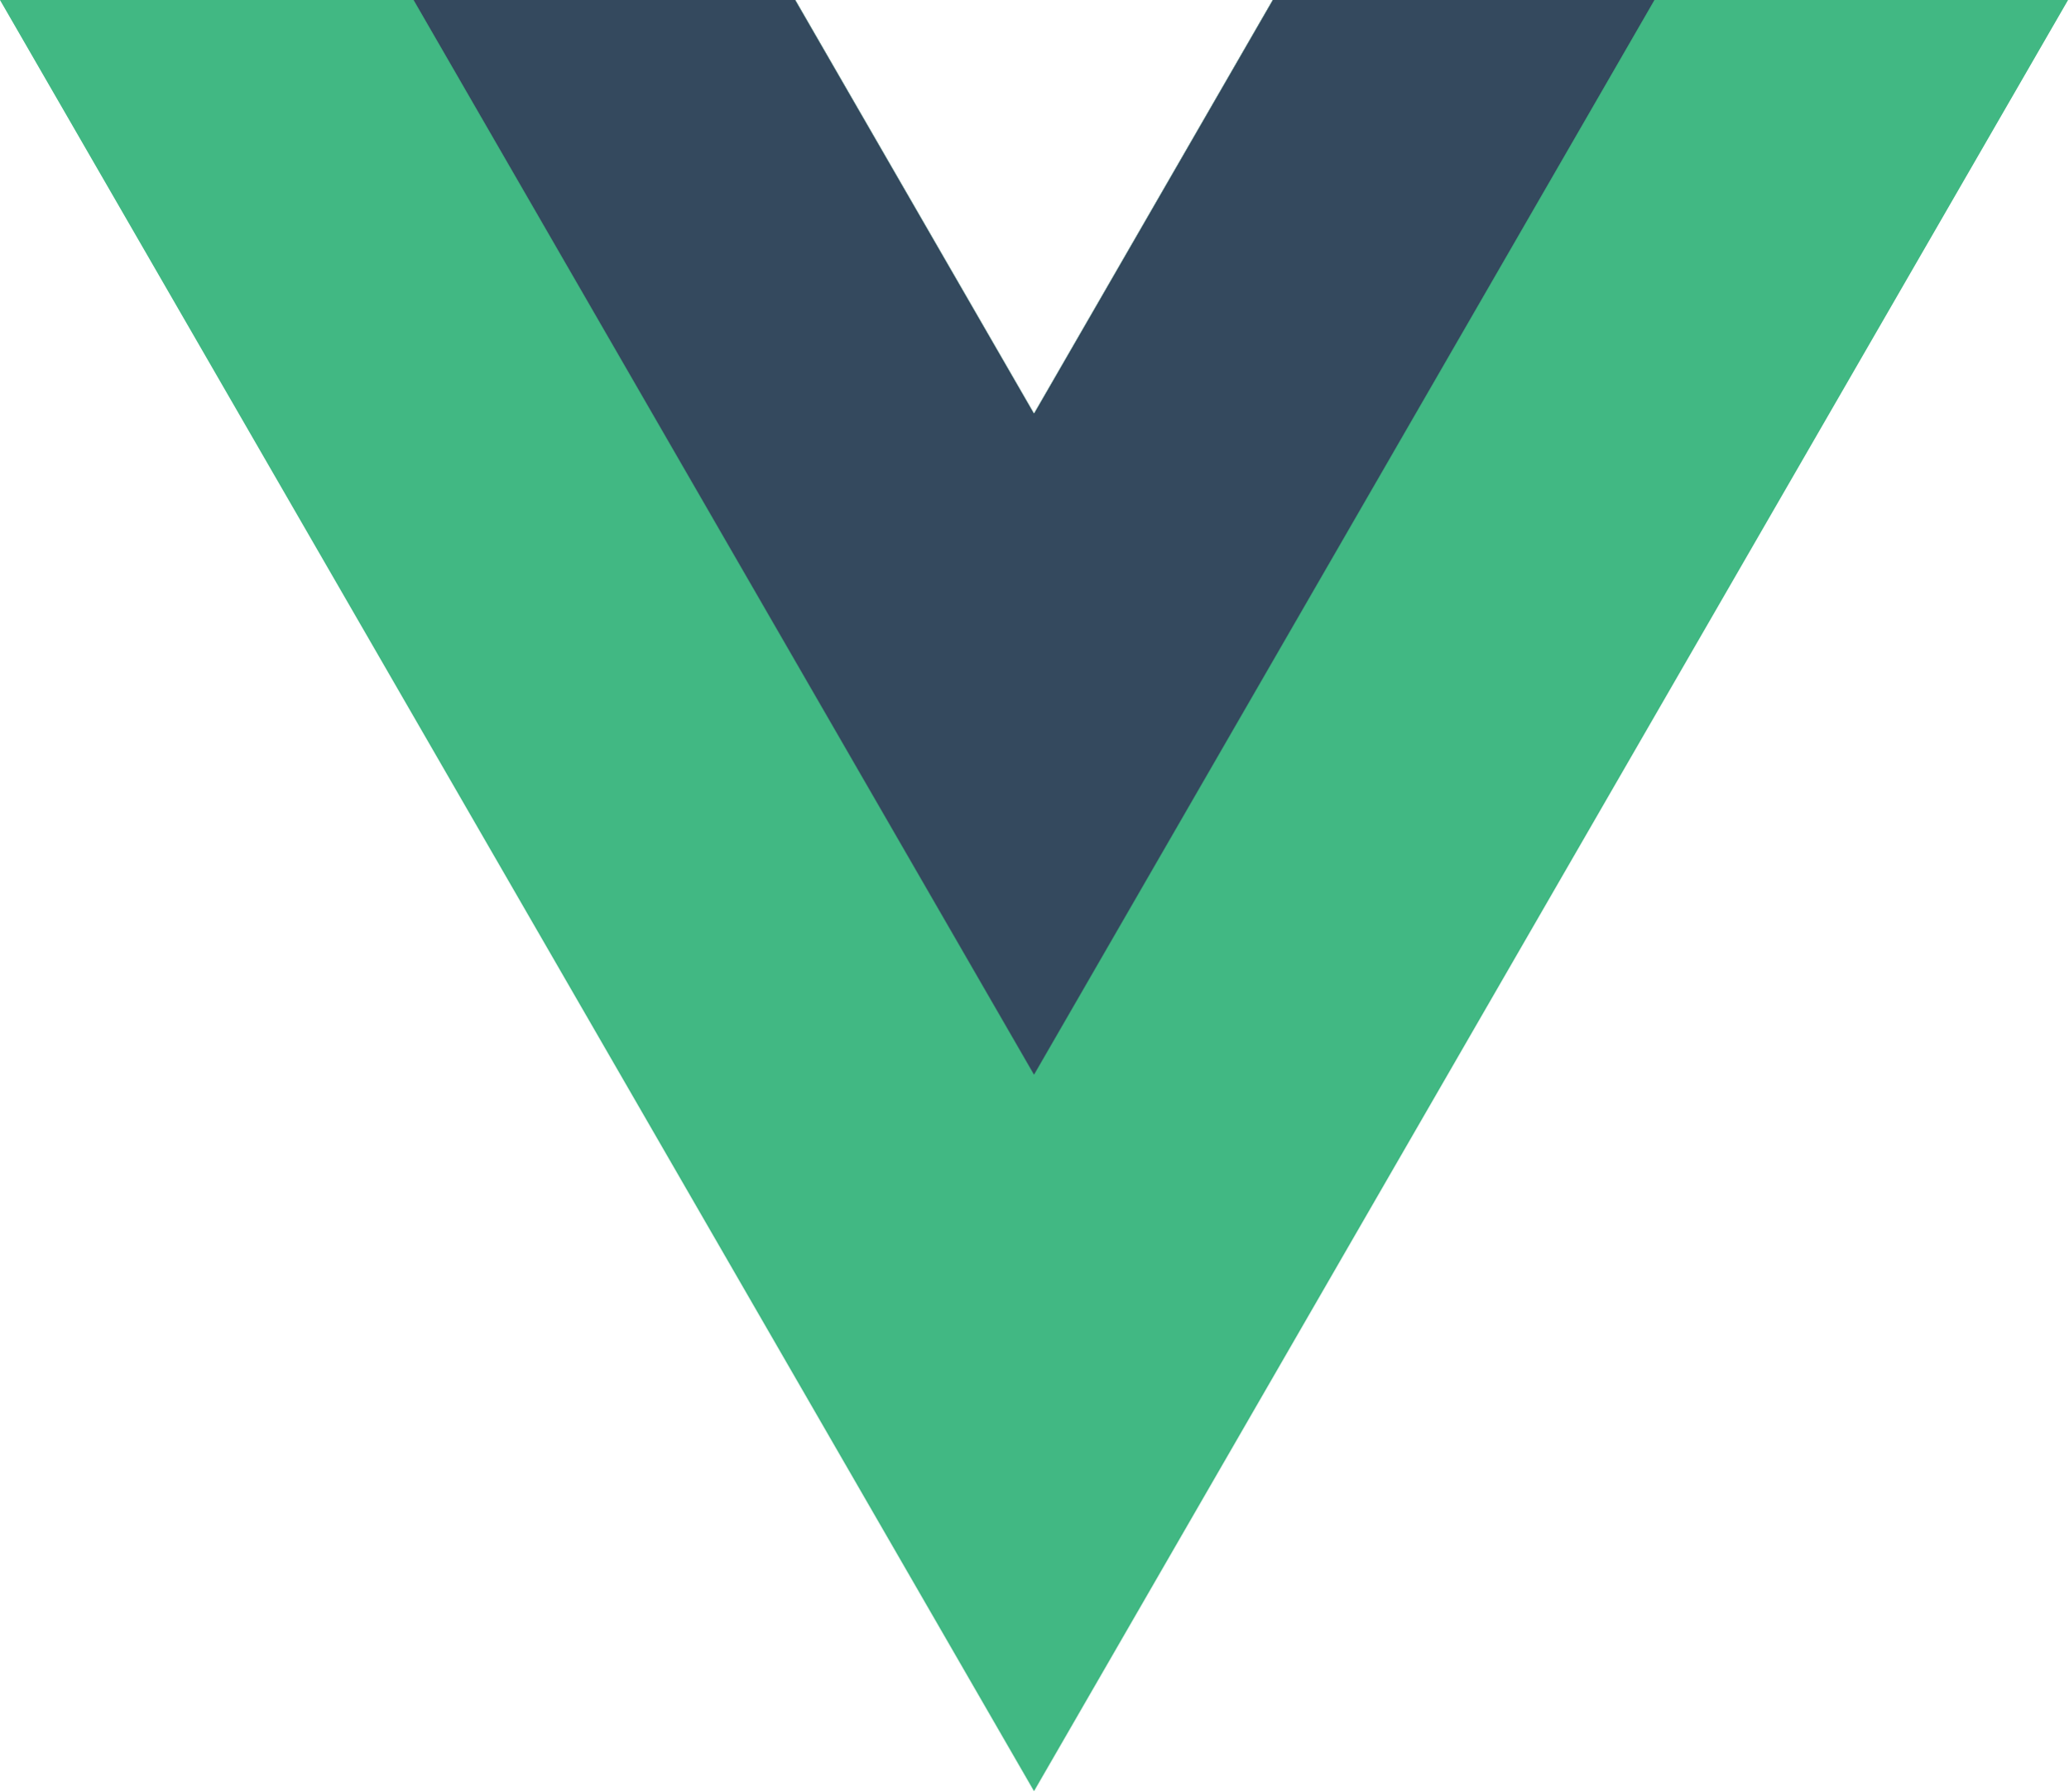
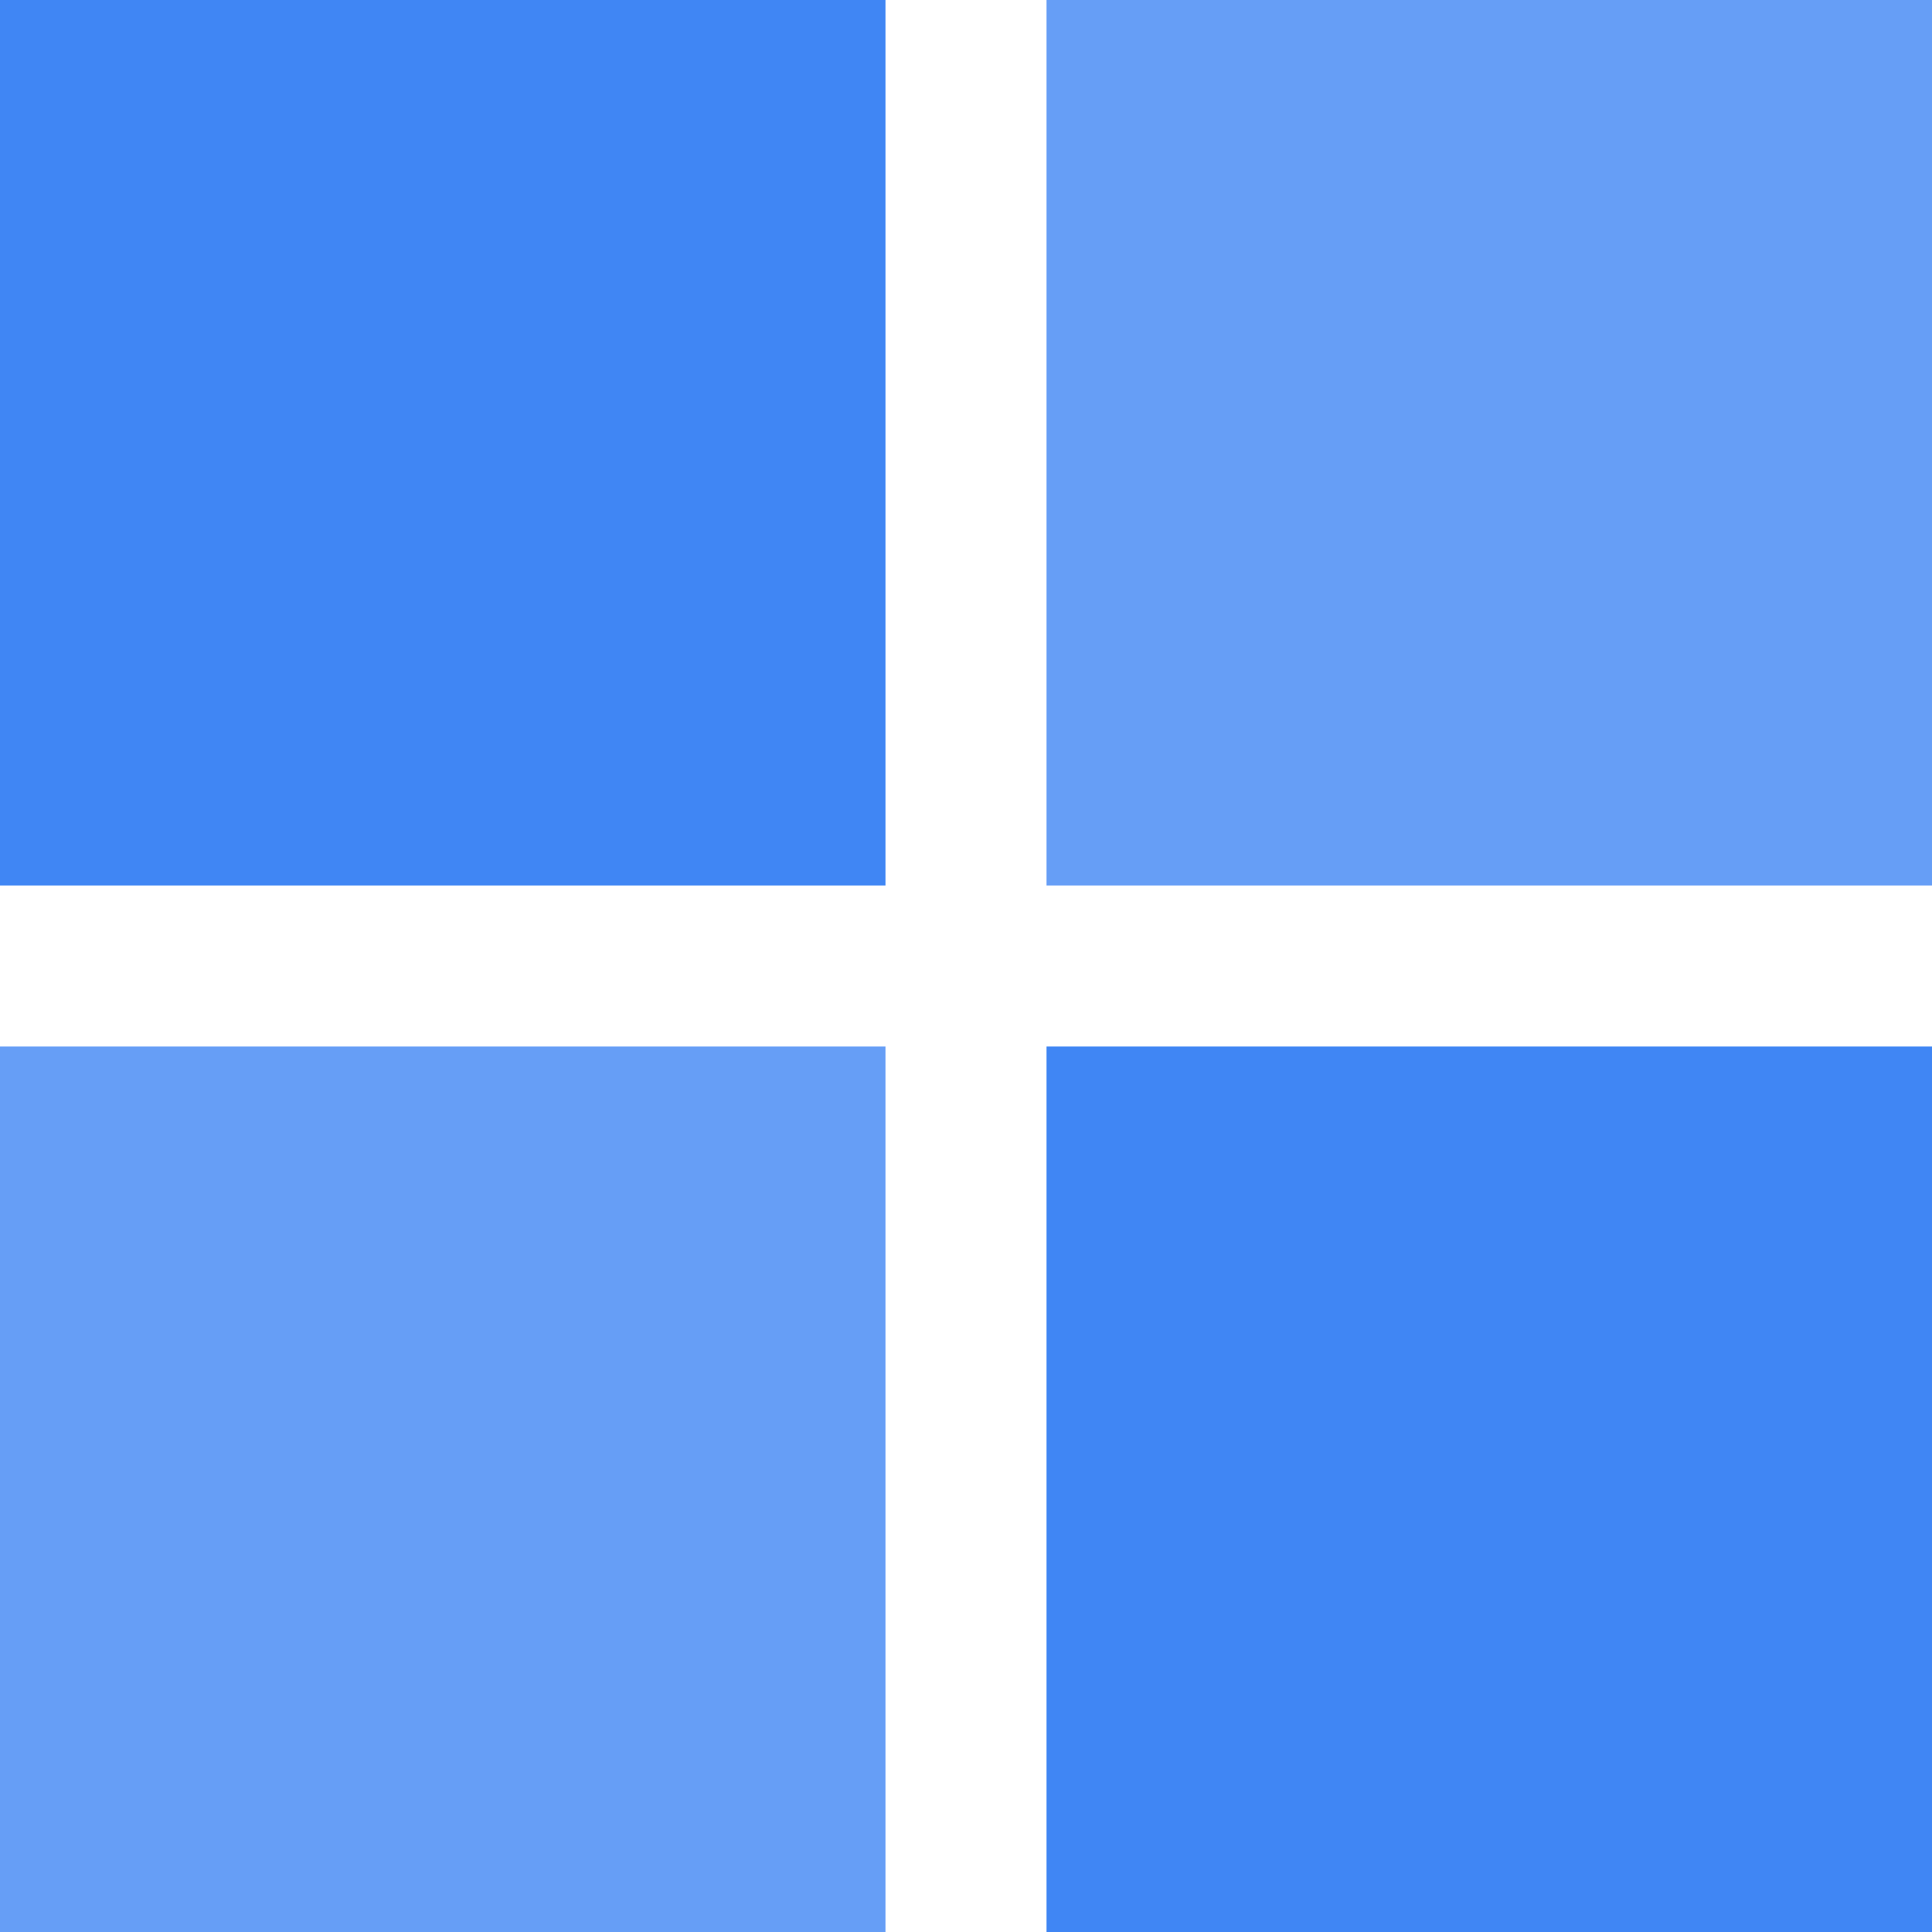
- <svg xmlns="http://www.w3.org/2000/svg" viewBox="0 0 261.76 226.69">
-   <path d="M161.096.001l-30.225 52.351L100.647.001H-.005l130.877 226.688L261.749.001z" fill="#41b883" />
-   <path d="M161.096.001l-30.225 52.351L100.647.001H52.346l78.526 136.01L209.398.001z" fill="#34495e" />
+ <svg xmlns="http://www.w3.org/2000/svg" width="48" height="48" viewBox="0 0 48 48" fill="none">
+   <rect width="22" height="22" fill="#4086F4" />
+   <rect x="26" width="22" height="22" fill="#4086F4" fill-opacity="0.8" />
+   <rect x="26" y="26" width="22" height="22" fill="#4086F4" />
+   <rect y="26" width="22" height="22" fill="#4086F4" fill-opacity="0.8" />
</svg>
